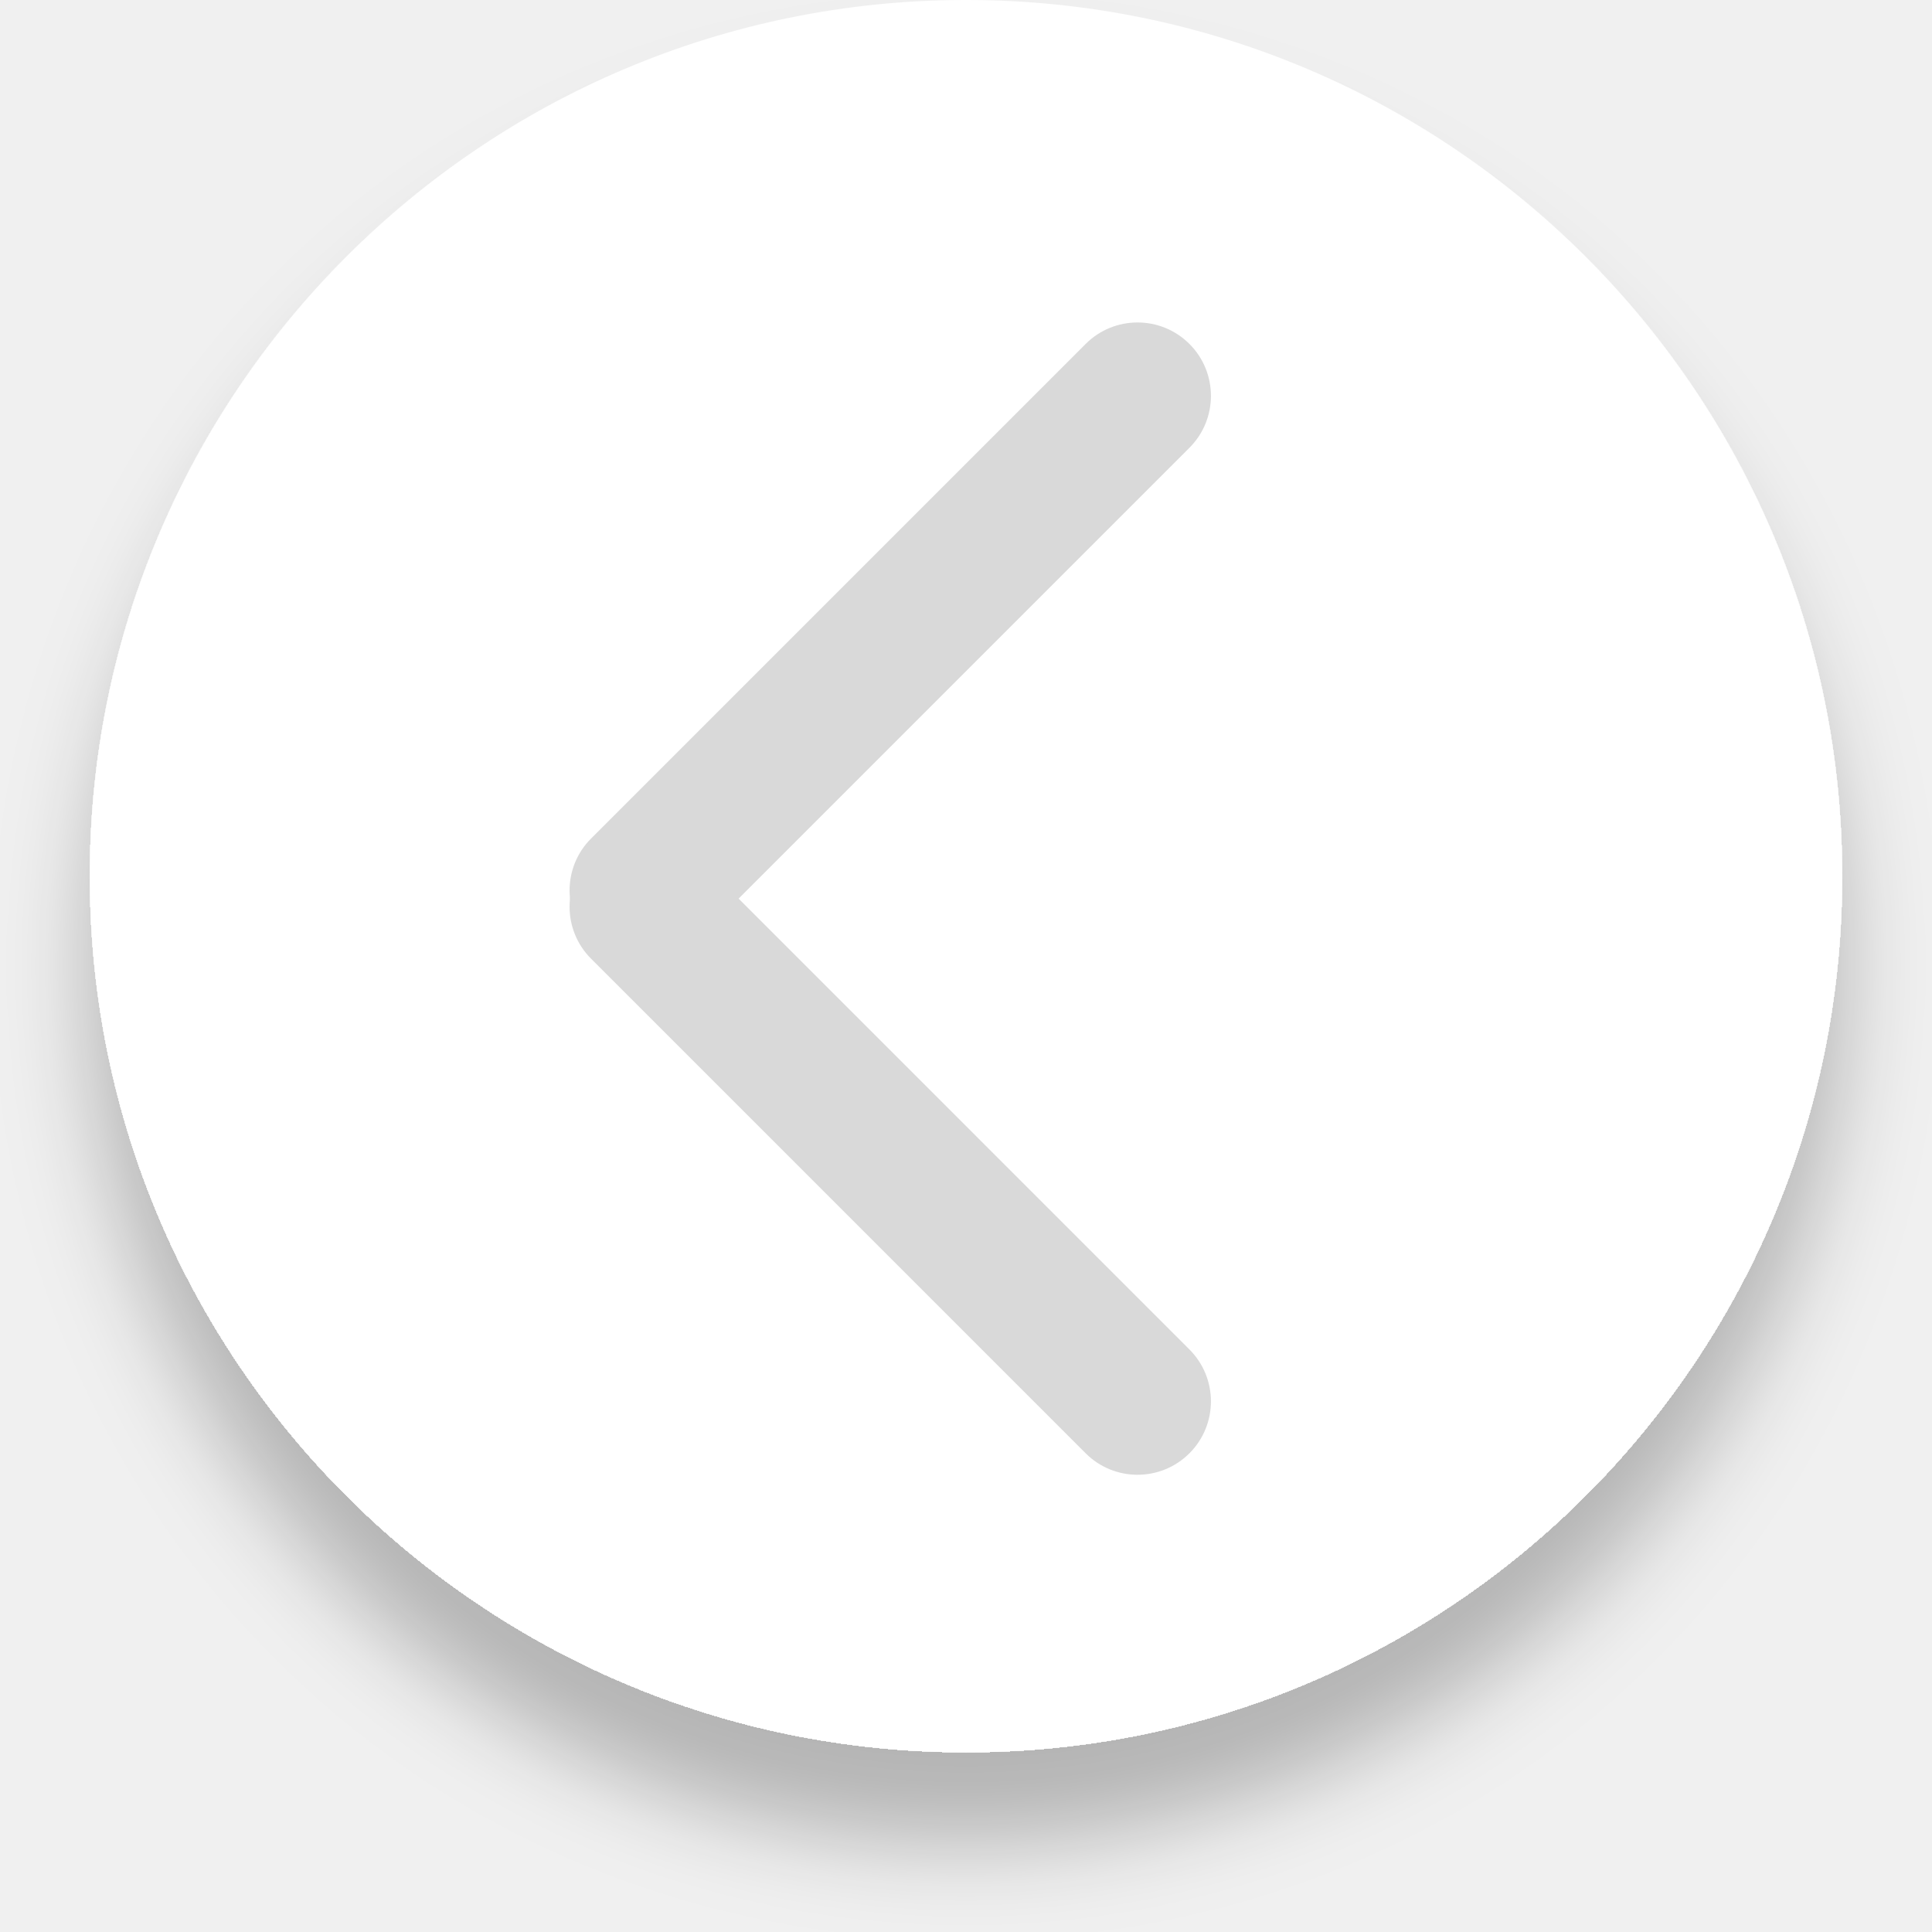
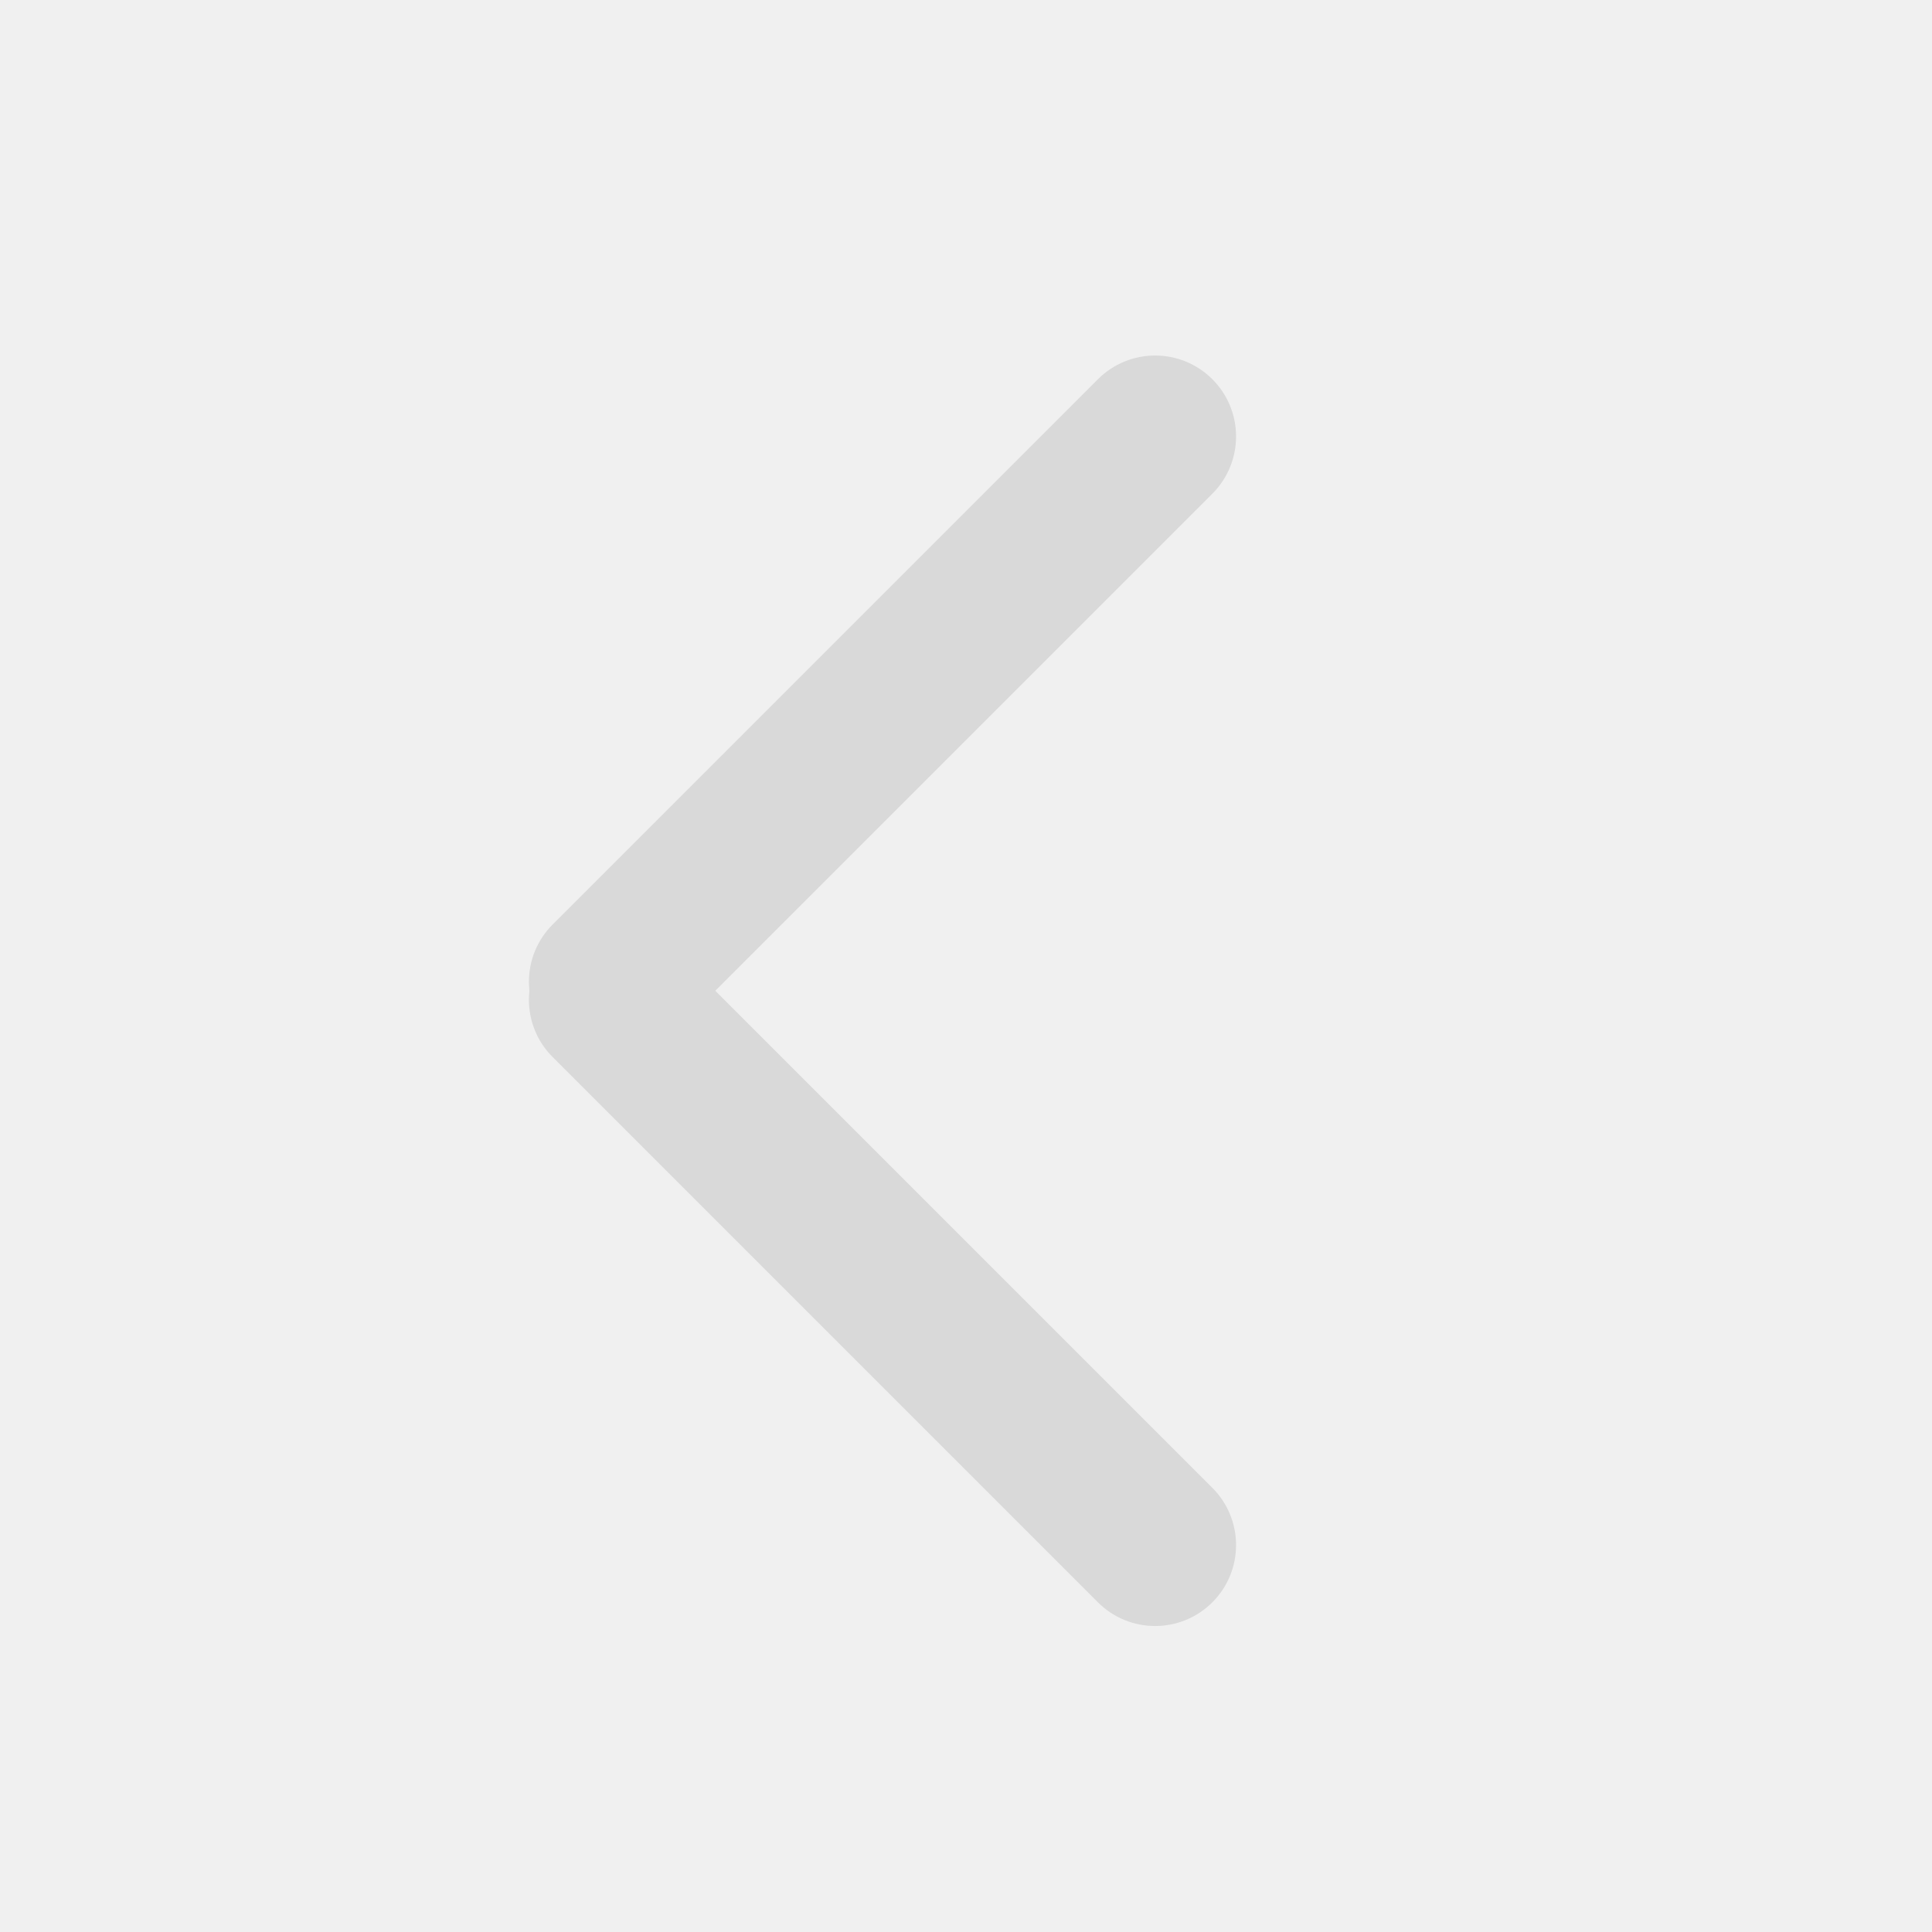
- <svg xmlns="http://www.w3.org/2000/svg" width="86" height="86" viewBox="0 0 86 86" fill="none">
-   <g filter="url(#filter0_d_333_20)">
-     <circle cx="43" cy="39" r="39" fill="white" />
-   </g>
-   <rect x="50.636" y="13" width="6.535" height="37.668" rx="3.268" transform="rotate(45 50.6355 12.9999)" fill="#D9D9D9" />
-   <rect x="55.257" y="62.379" width="6.535" height="37.668" rx="3.268" transform="rotate(135 55.2566 62.3792)" fill="#D9D9D9" />
-   <defs>
-     <filter id="filter0_d_333_20" x="0" y="0" width="86" height="86" filterUnits="userSpaceOnUse" color-interpolation-filters="sRGB">
-       <feFlood flood-opacity="0" result="BackgroundImageFix" />
-       <feColorMatrix in="SourceAlpha" type="matrix" values="0 0 0 0 0 0 0 0 0 0 0 0 0 0 0 0 0 0 127 0" result="hardAlpha" />
-       <feOffset dy="4" />
-       <feGaussianBlur stdDeviation="2" />
-       <feComposite in2="hardAlpha" operator="out" />
-       <feColorMatrix type="matrix" values="0 0 0 0 0 0 0 0 0 0 0 0 0 0 0 0 0 0 0.25 0" />
-       <feBlend mode="normal" in2="BackgroundImageFix" result="effect1_dropShadow_333_20" />
-       <feBlend mode="normal" in="SourceGraphic" in2="effect1_dropShadow_333_20" result="shape" />
-     </filter>
-   </defs>
+ <svg xmlns="http://www.w3.org/2000/svg" width="78" height="78" viewBox="0 0 78 78" fill="none">
+   <rect x="46.636" y="13" width="6.535" height="37.668" rx="3.268" transform="rotate(45 46.6357 13)" fill="#D9D9D9" />
+   <rect x="51.256" y="62.379" width="6.535" height="37.668" rx="3.268" transform="rotate(135 51.2563 62.3792)" fill="#D9D9D9" />
</svg>
